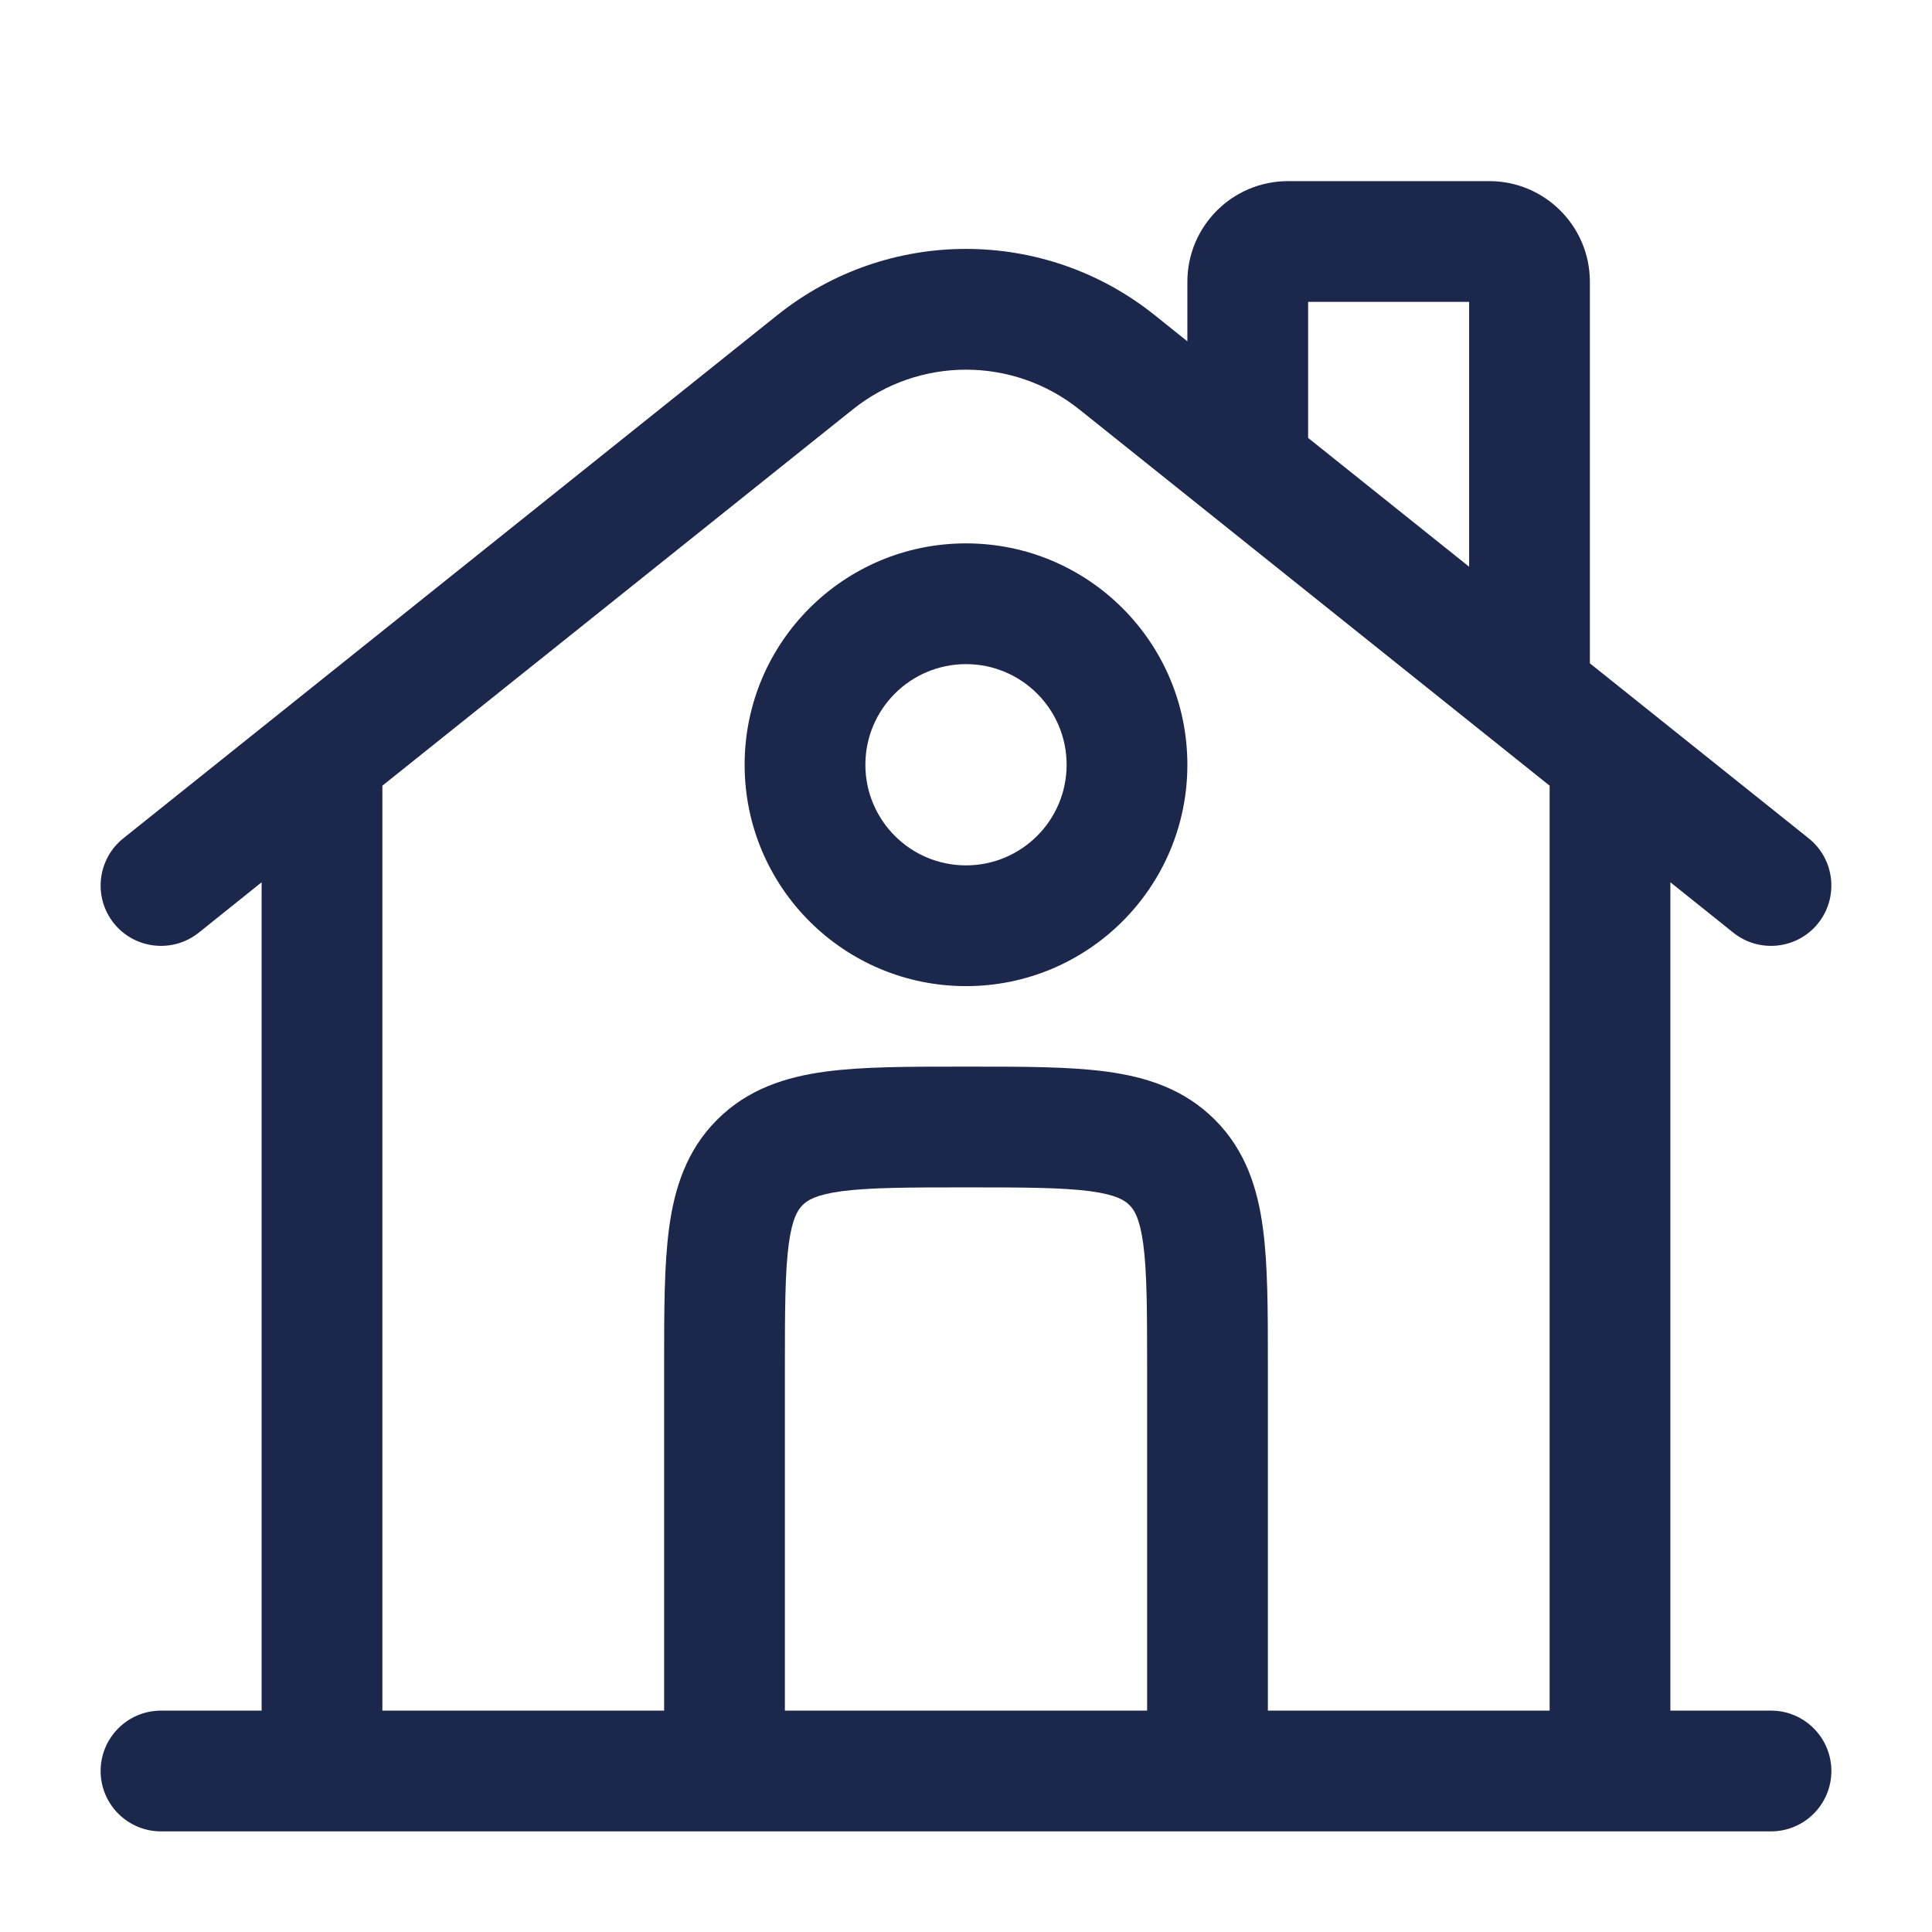
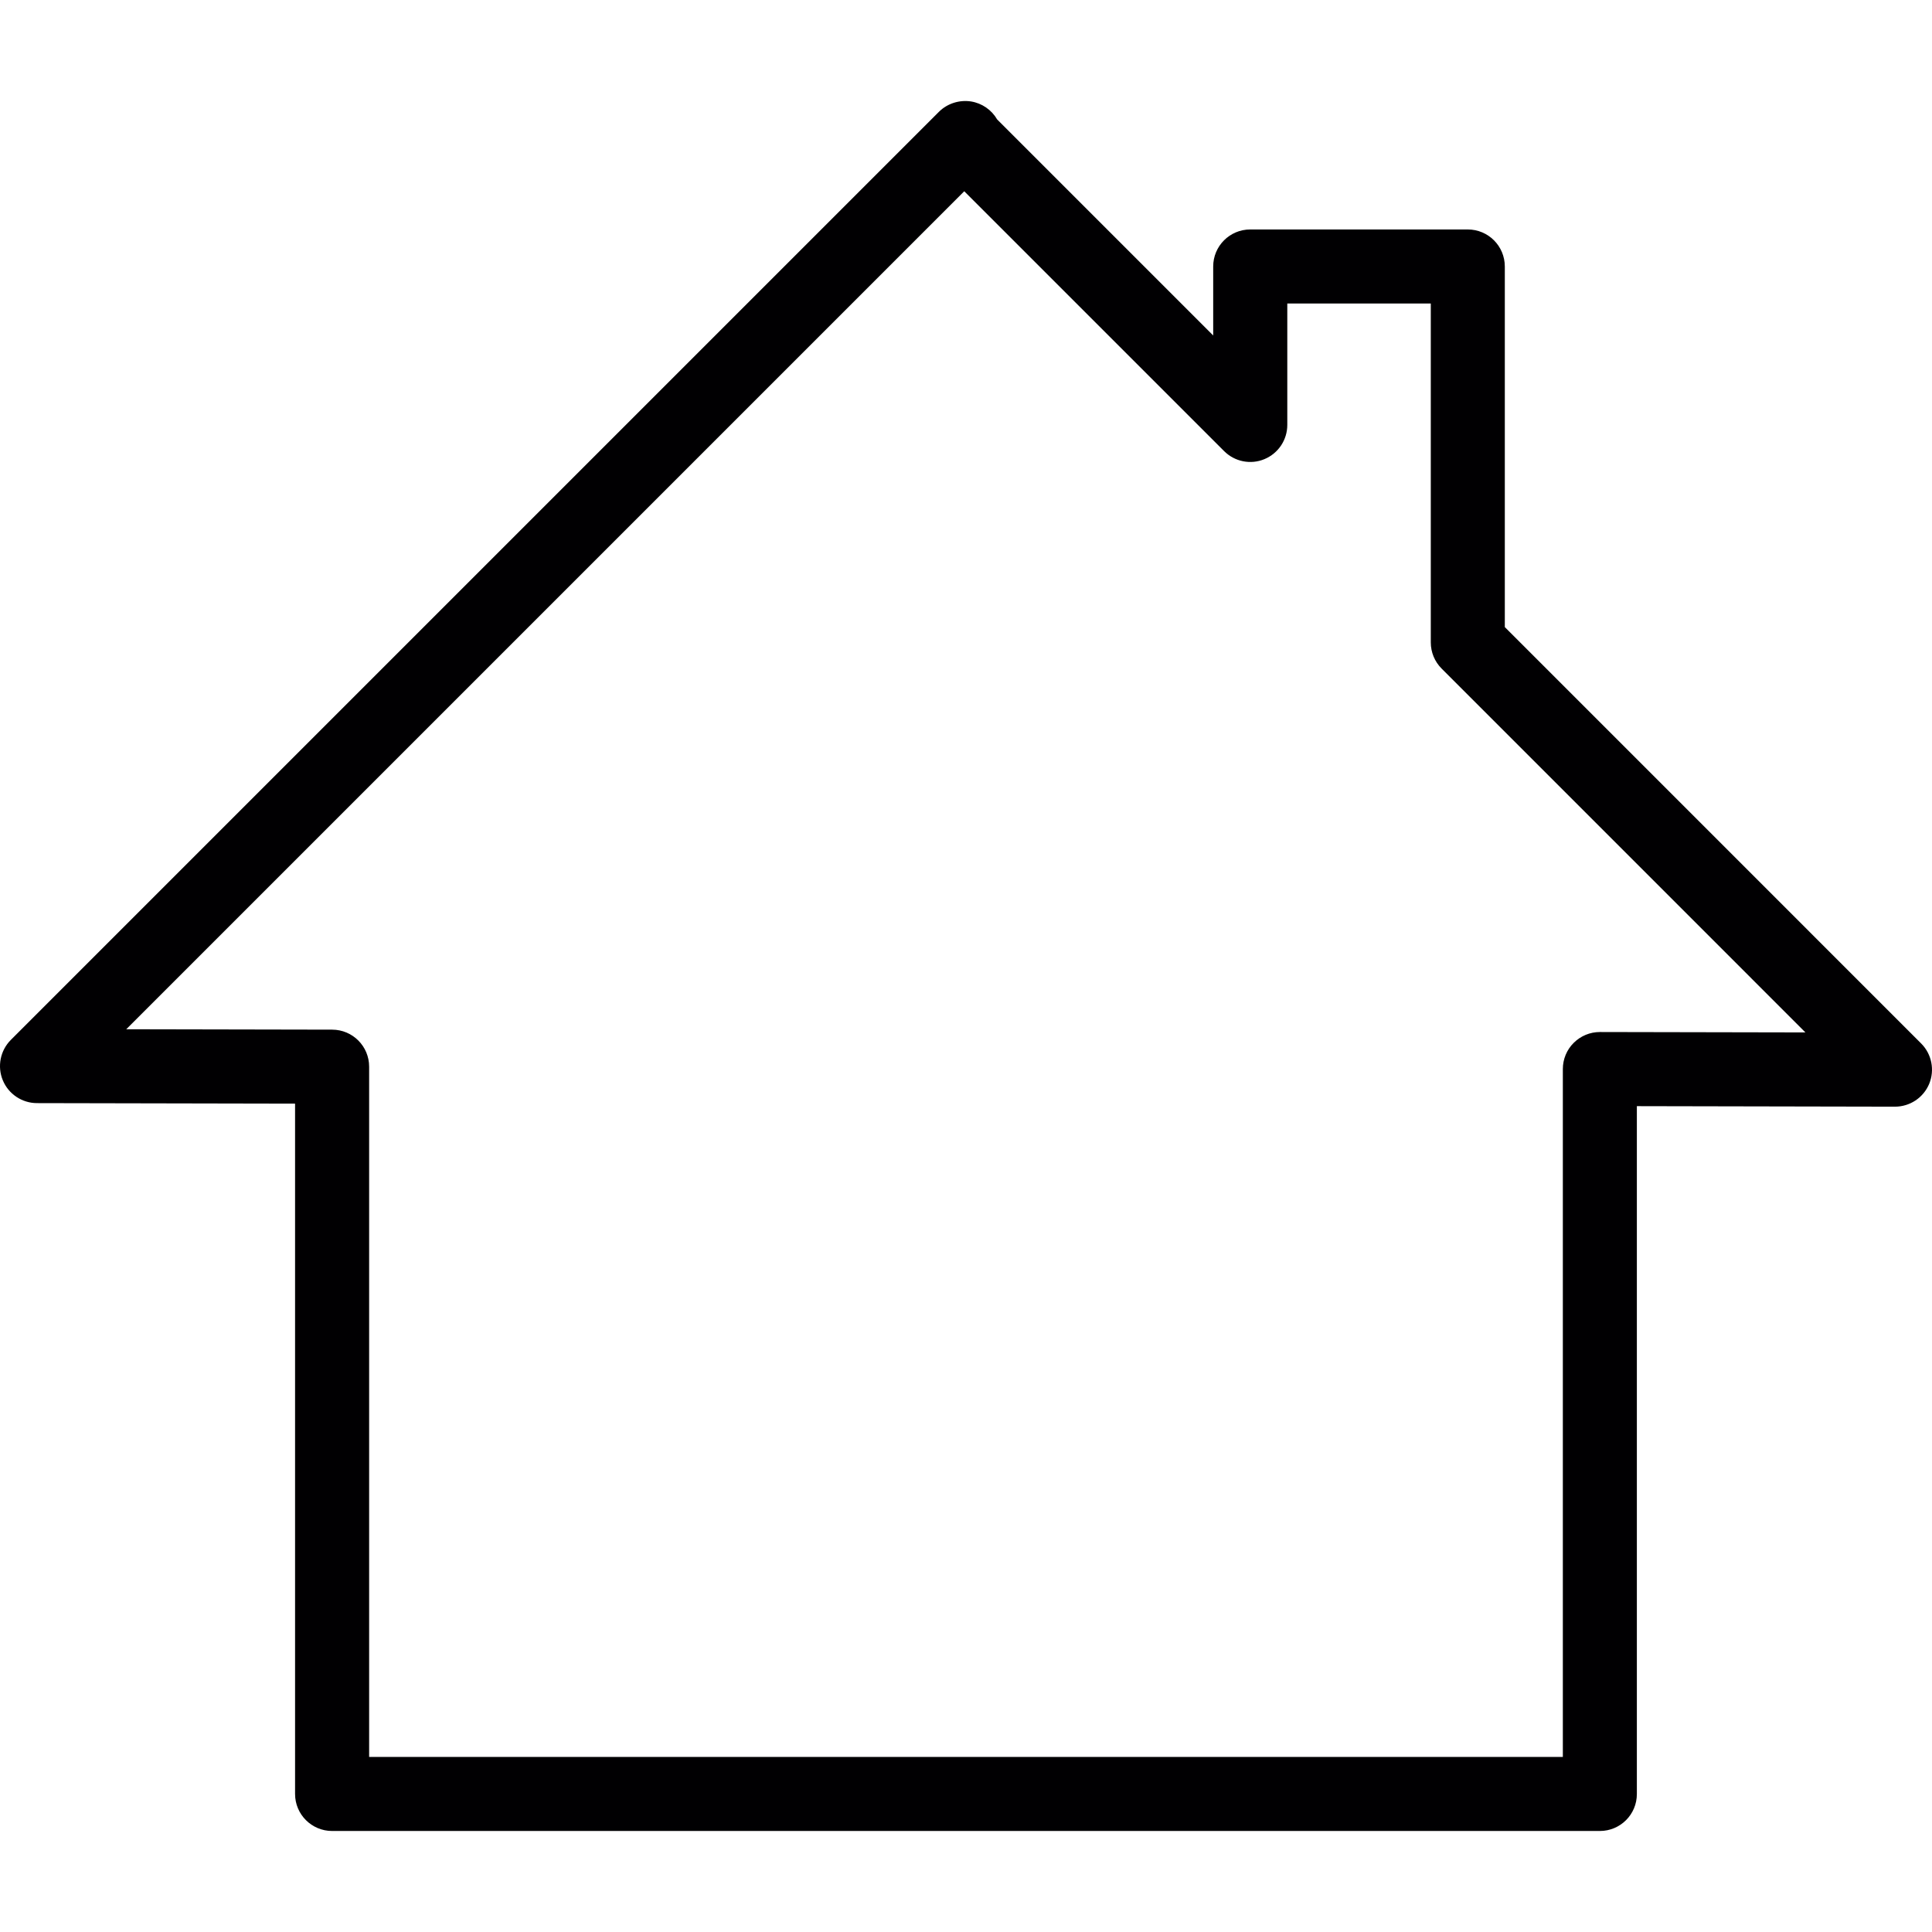
- <svg xmlns="http://www.w3.org/2000/svg" width="800px" height="800px" viewBox="0 0 24 24" fill="none">
-   <path fill-rule="evenodd" clip-rule="evenodd" d="M16.25 3.75V5.44L18.25 7.04V3.75H16.25ZM19.75 8.24V3.5C19.75 2.81 19.19 2.25 18.5 2.25H16C15.31 2.25 14.75 2.81 14.75 3.5V4.24L14.343 3.914C12.973 2.818 11.027 2.818 9.657 3.914L1.532 10.414C1.208 10.673 1.156 11.145 1.414 11.469C1.673 11.792 2.145 11.844 2.469 11.586L3.25 10.96V21.25H2C1.586 21.25 1.25 21.586 1.25 22C1.25 22.414 1.586 22.75 2 22.75H22C22.414 22.75 22.75 22.414 22.75 22C22.75 21.586 22.414 21.25 22 21.25H20.75V10.96L21.532 11.586C21.855 11.844 22.327 11.792 22.586 11.469C22.844 11.145 22.792 10.673 22.468 10.414L19.75 8.24ZM19.25 9.76L13.406 5.085C12.584 4.428 11.416 4.428 10.595 5.085L4.75 9.76V21.25H8.25L8.25 16.951C8.25 16.286 8.25 15.713 8.312 15.254C8.378 14.762 8.527 14.291 8.909 13.909C9.291 13.527 9.763 13.378 10.254 13.312C10.713 13.25 11.286 13.25 11.951 13.25H12.049C12.714 13.25 13.287 13.25 13.746 13.312C14.238 13.378 14.709 13.527 15.091 13.909C15.473 14.291 15.622 14.762 15.688 15.254C15.75 15.713 15.75 16.286 15.75 16.951L15.75 21.25H19.25V9.76ZM14.25 21.25V17C14.25 16.272 14.248 15.801 14.202 15.454C14.158 15.129 14.088 15.027 14.03 14.97C13.973 14.913 13.871 14.842 13.546 14.798C13.199 14.752 12.728 14.75 12 14.75C11.272 14.75 10.801 14.752 10.454 14.798C10.129 14.842 10.027 14.913 9.97 14.97C9.913 15.027 9.842 15.129 9.798 15.454C9.752 15.801 9.75 16.272 9.75 17V21.25H14.25ZM12 8.25C11.31 8.25 10.75 8.81 10.75 9.5C10.75 10.19 11.31 10.75 12 10.75C12.69 10.75 13.25 10.19 13.25 9.5C13.25 8.81 12.69 8.25 12 8.25ZM9.25 9.5C9.25 7.981 10.481 6.75 12 6.75C13.519 6.75 14.75 7.981 14.75 9.5C14.75 11.019 13.519 12.25 12 12.25C10.481 12.25 9.25 11.019 9.25 9.5Z" fill="#1C274C" />
+ <svg xmlns="http://www.w3.org/2000/svg" height="800px" width="800px" version="1.1" id="Capa_1" viewBox="0 0 424.098 424.098" xml:space="preserve">
+   <g>
+     <g>
+       <path style="fill:#010002;" d="M351.191,401.923H72.901c-4.487,0-8.129-3.633-8.129-8.129V242.262l-56.664-0.114    c-3.284-0.008-6.243-1.992-7.495-5.023c-1.252-3.04-0.553-6.527,1.764-8.852L206.104,24.546c1.853-1.845,4.503-2.666,7.047-2.276    c2.414,0.39,4.511,1.845,5.731,3.942l47.43,47.43V58.499c0-4.487,3.633-8.129,8.129-8.129h47.755c4.495,0,8.129,3.642,8.129,8.129    v79.156l91.39,91.398c2.325,2.325,3.024,5.828,1.764,8.868c-1.26,3.032-4.227,5.007-7.511,5.007c-0.008,0-0.008,0-0.016,0    l-56.64-0.114v150.98C359.32,398.29,355.686,401.923,351.191,401.923z M81.03,385.666h262.033V234.67    c0-2.162,0.854-4.235,2.39-5.755c1.528-1.52,3.585-2.374,5.739-2.374c0.008,0,0.008,0,0.016,0l45.105,0.089l-79.855-79.863    c-1.528-1.528-2.382-3.593-2.382-5.747V66.628h-31.498v26.645c0,3.284-1.975,6.251-5.015,7.511    c-3.032,1.268-6.527,0.569-8.86-1.764l-57.038-57.038l-183.95,183.95l45.203,0.089c4.487,0.008,8.112,3.642,8.112,8.129    C81.03,234.149,81.03,385.666,81.03,385.666z" />
+     </g>
+   </g>
</svg>
